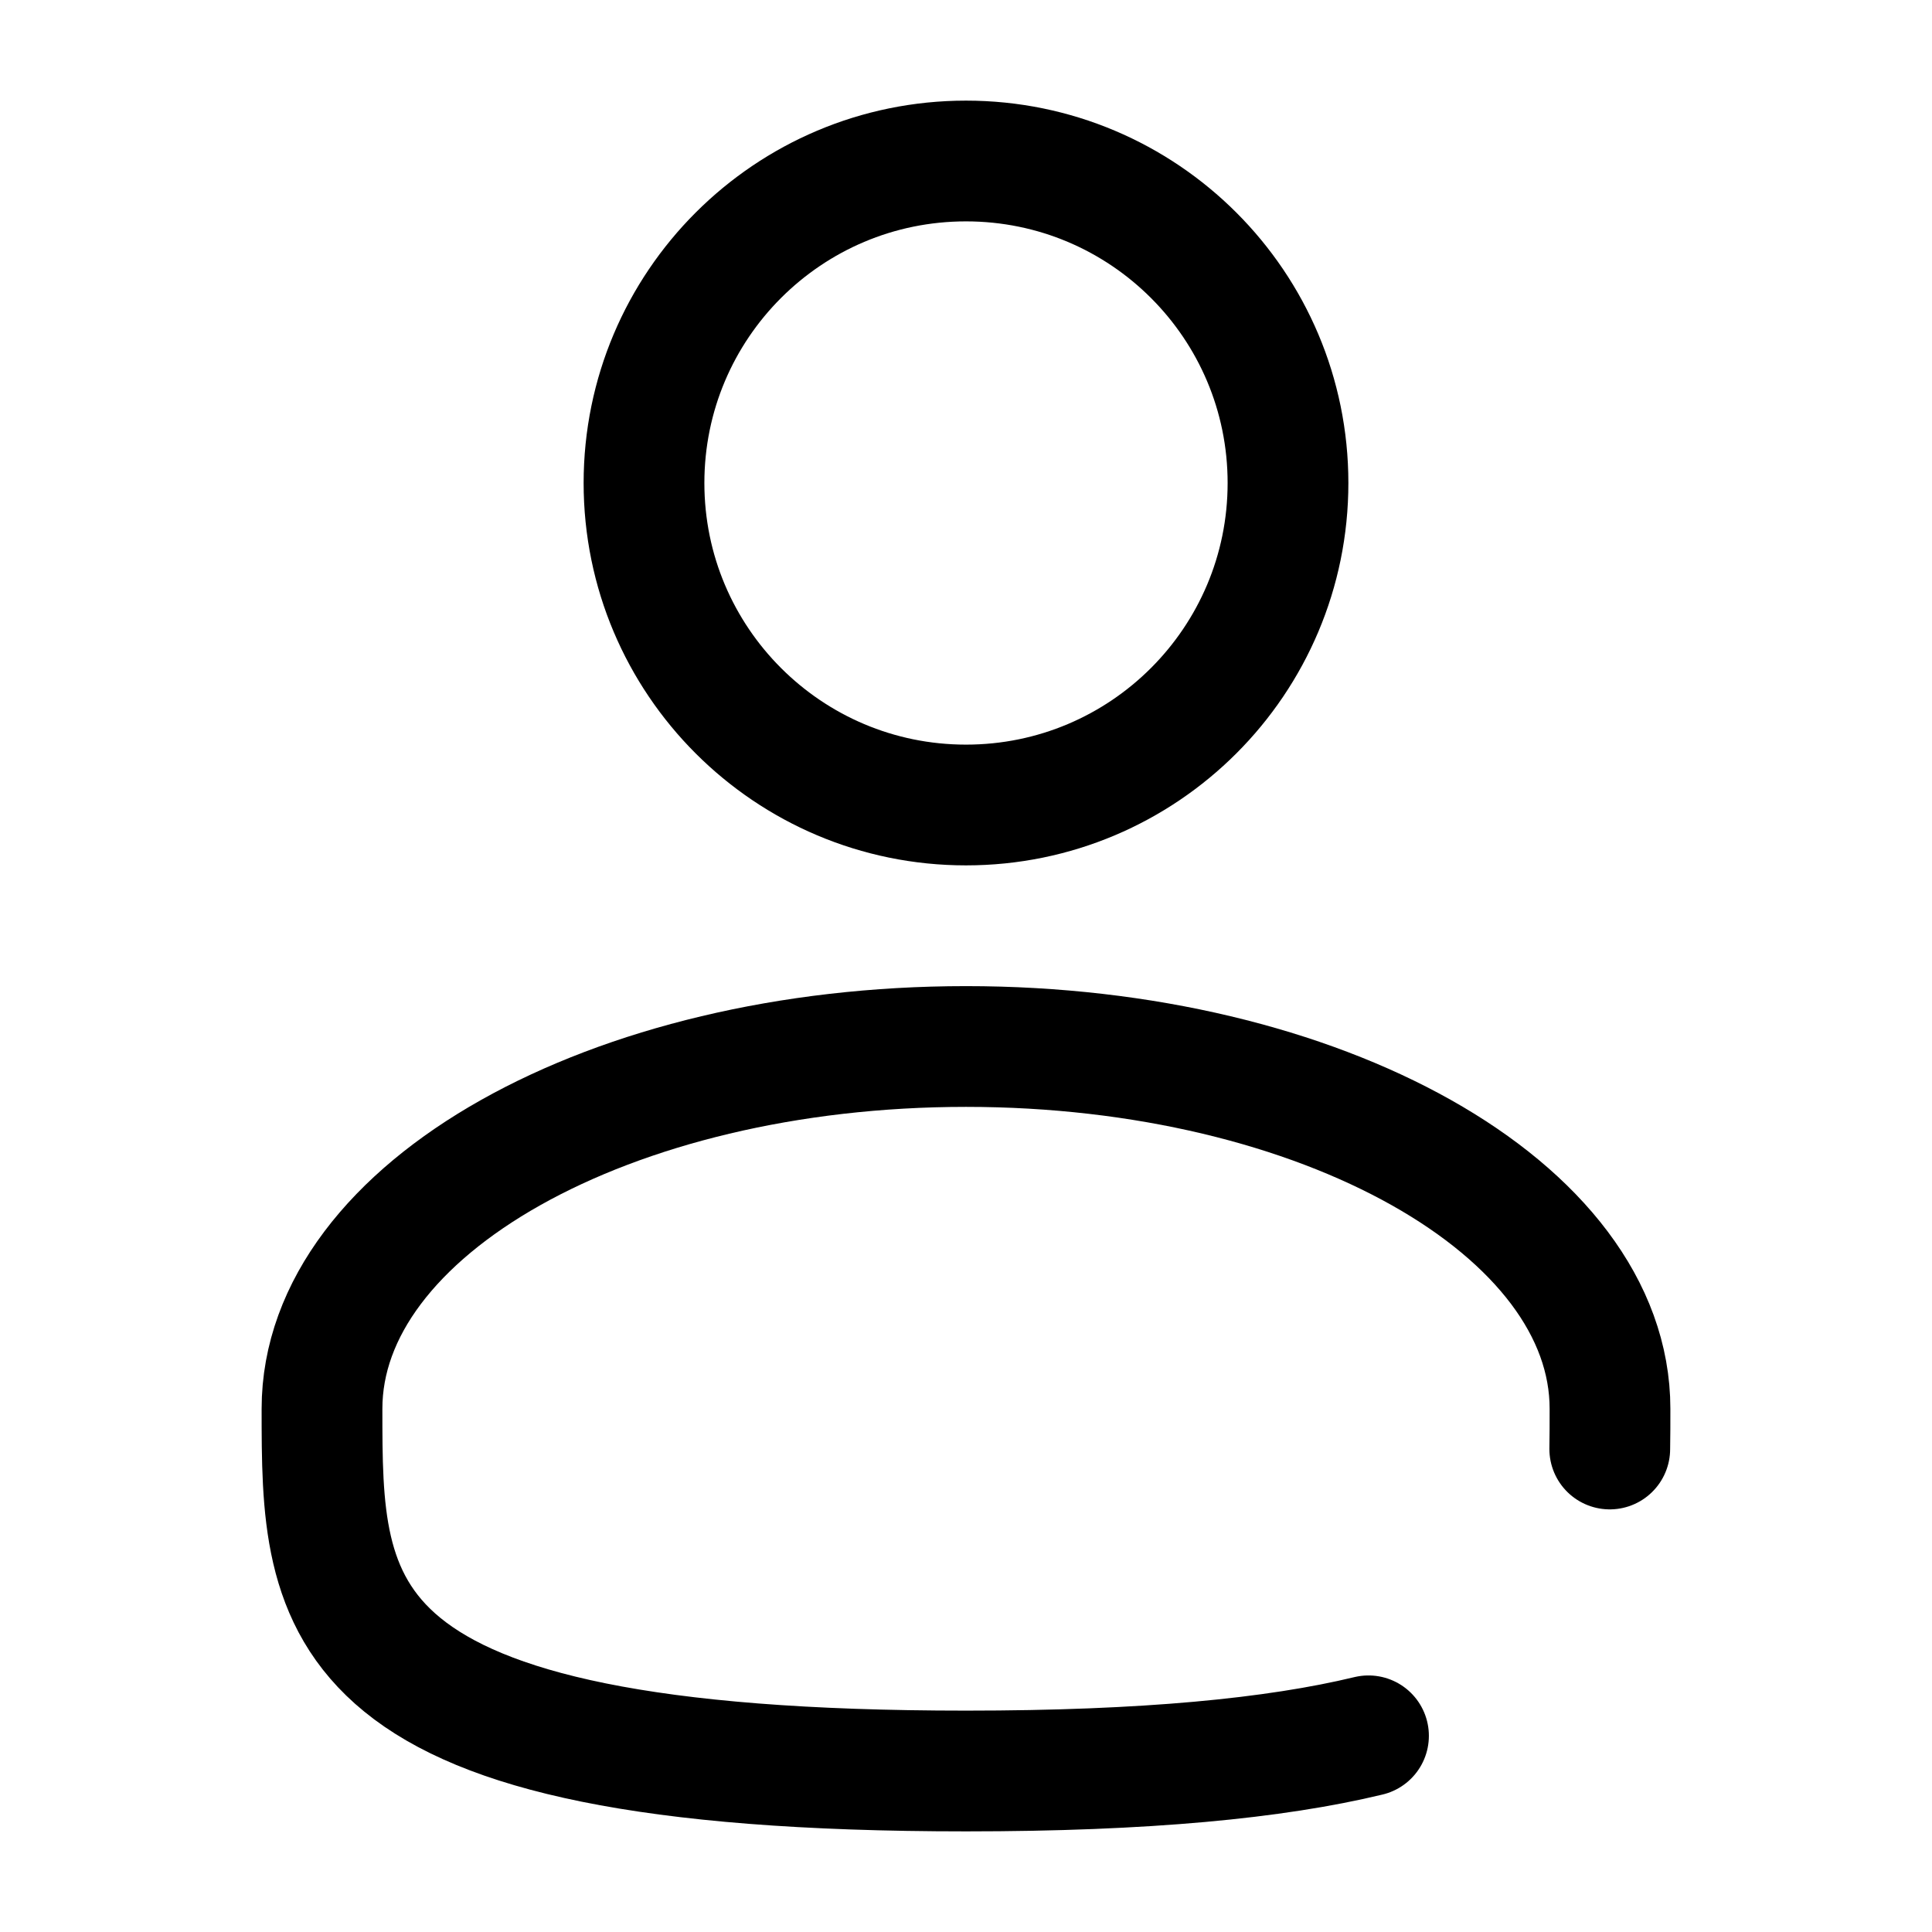
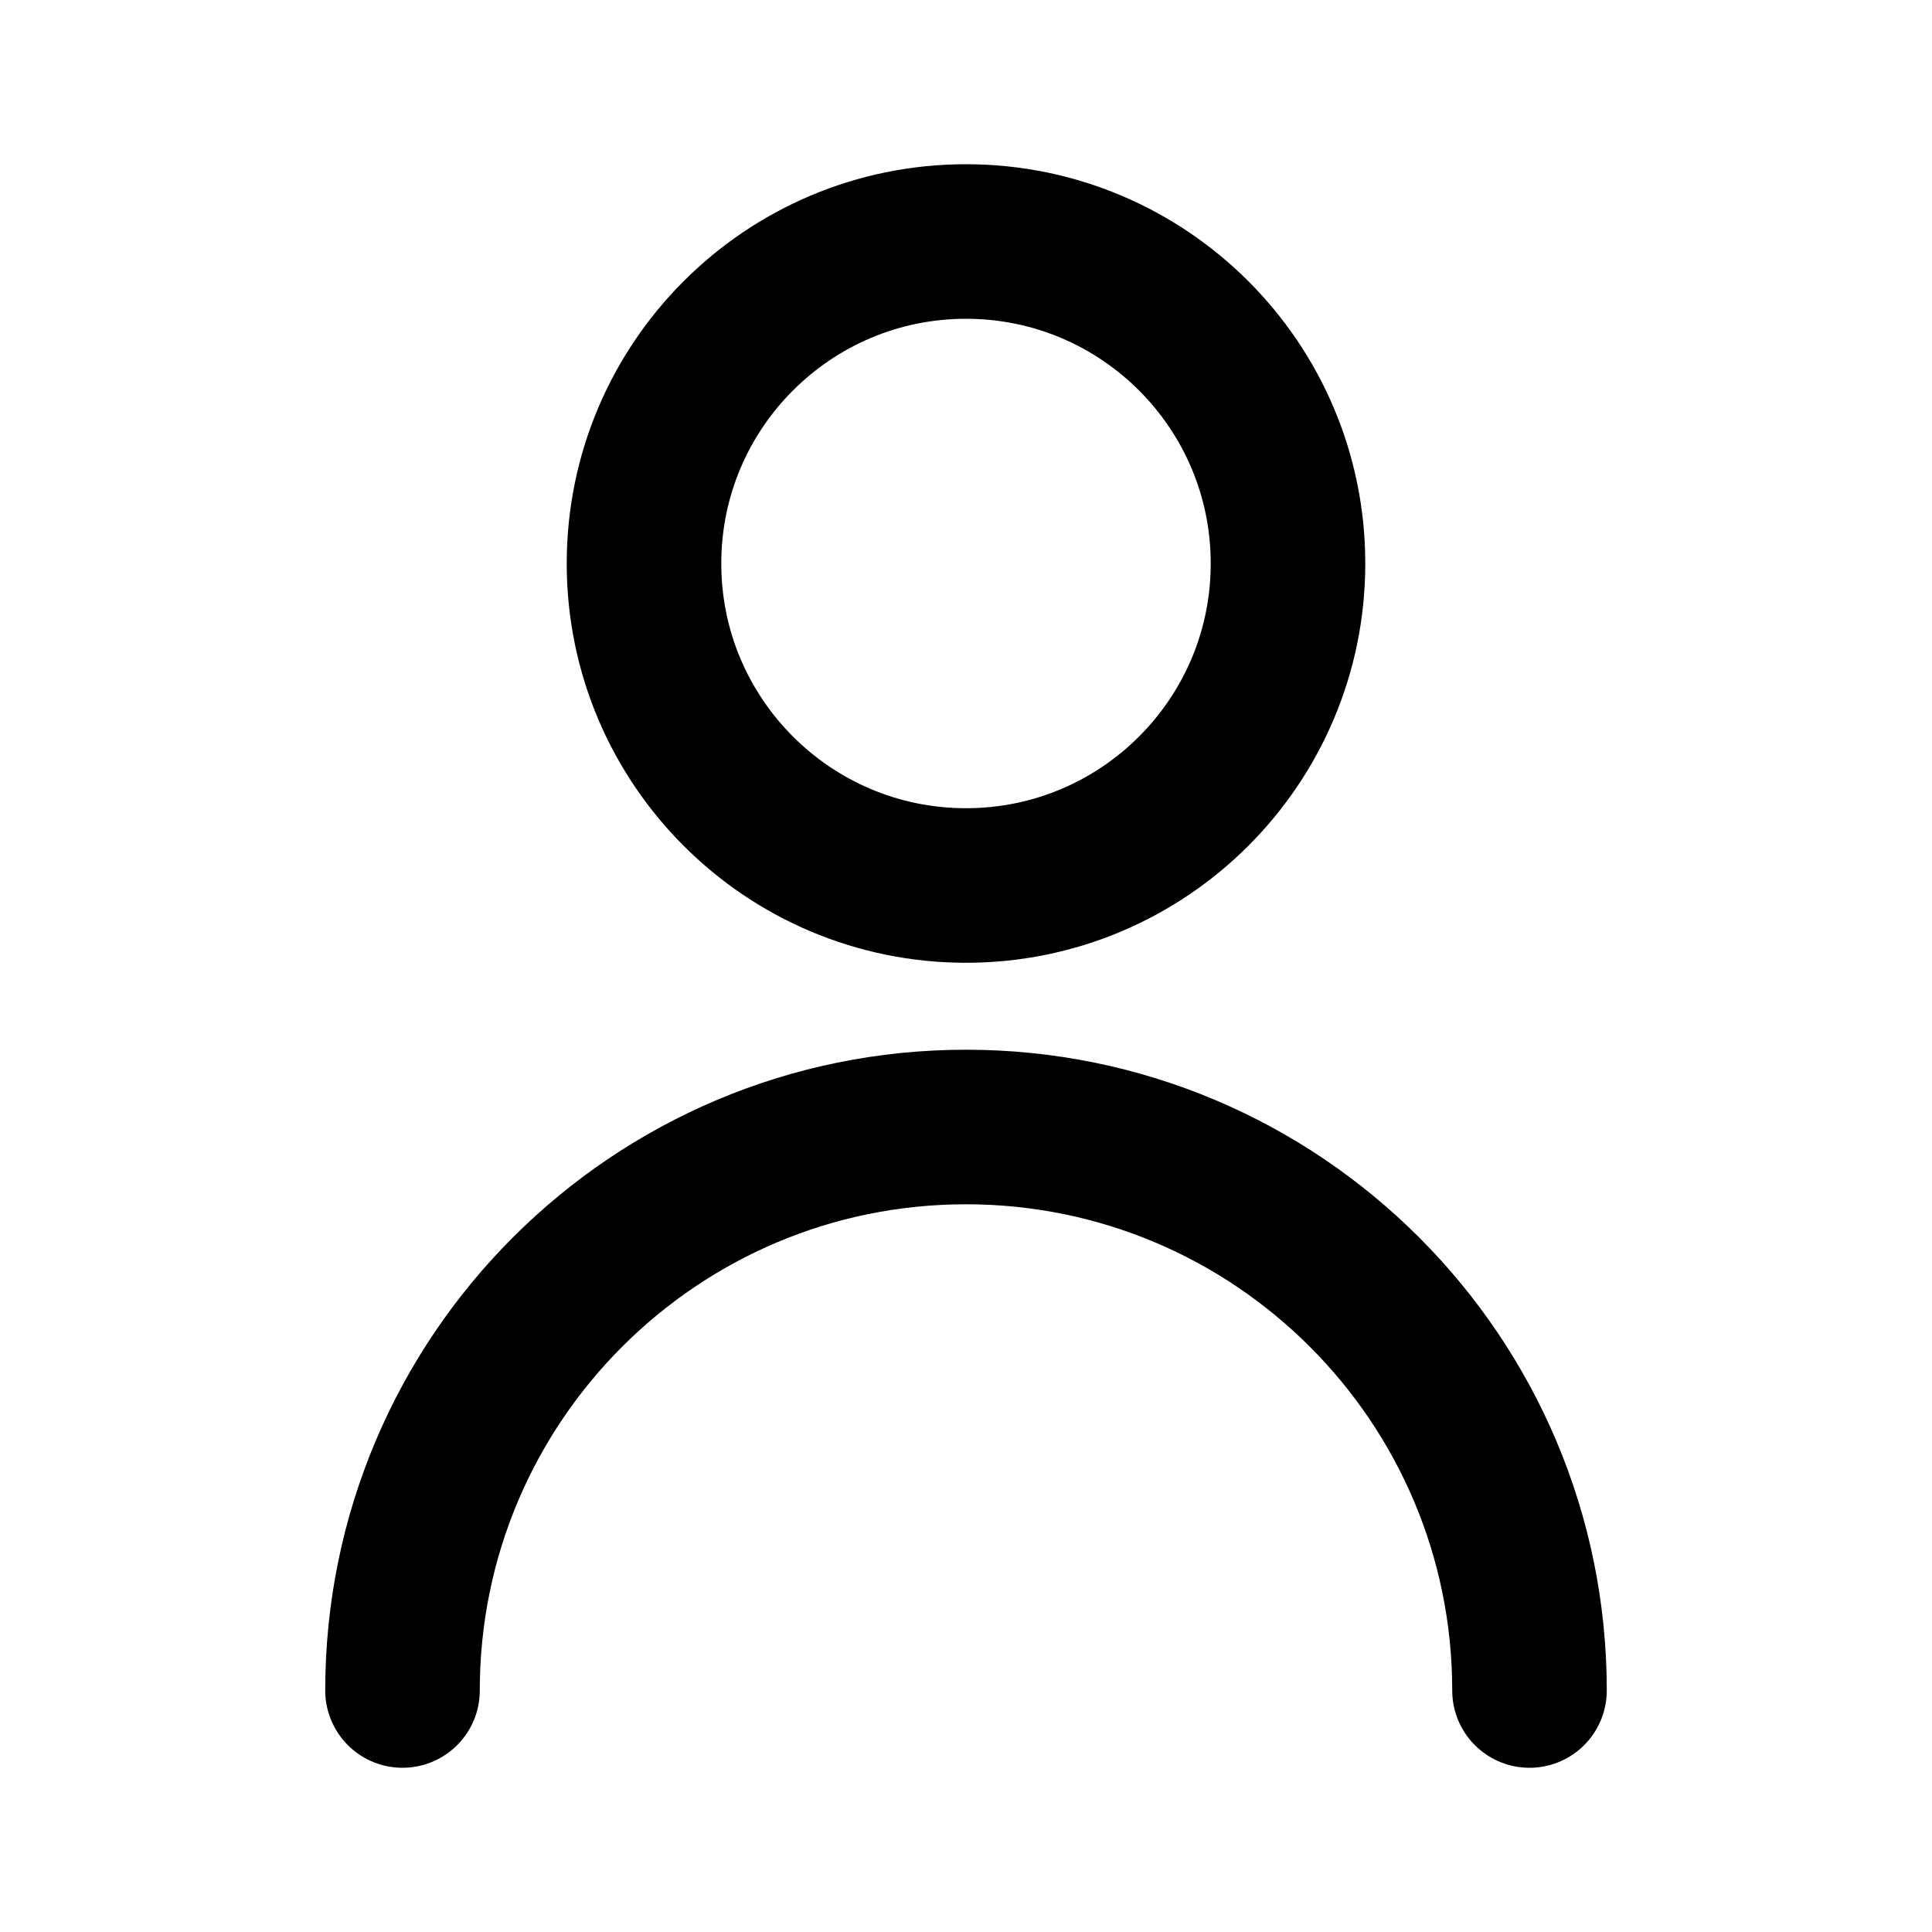
- <svg xmlns="http://www.w3.org/2000/svg" width="256px" height="256px" viewBox="0 0 24 24" fill="none">
+ <svg xmlns="http://www.w3.org/2000/svg" width="256px" height="256px" viewBox="0 0 24.00 24.00" fill="none">
  <g id="SVGRepo_bgCarrier" stroke-width="0" />
  <g id="SVGRepo_tracerCarrier" stroke-linecap="round" stroke-linejoin="round" />
  <g id="SVGRepo_iconCarrier">
-     <circle cx="12" cy="6" r="4" stroke="#000" stroke-width="1.5" />
-     <path d="M19.997 18C20 17.836 20 17.669 20 17.5C20 15.015 16.418 13 12 13C7.582 13 4 15.015 4 17.5C4 19.985 4 22 12 22C14.231 22 15.84 21.843 17 21.563" stroke="#000" stroke-width="1.5" stroke-linecap="round" />
+     <path d="M5 21C5 17.134 8.134 14 12 14C15.866 14 19 17.134 19 21M16 7C16 9.209 14.209 11 12 11C9.791 11 8 9.209 8 7C8 4.791 9.791 3 12 3C14.209 3 16 4.791 16 7Z" stroke="#000000" stroke-width="1.92" stroke-linecap="round" stroke-linejoin="round" />
  </g>
</svg>
